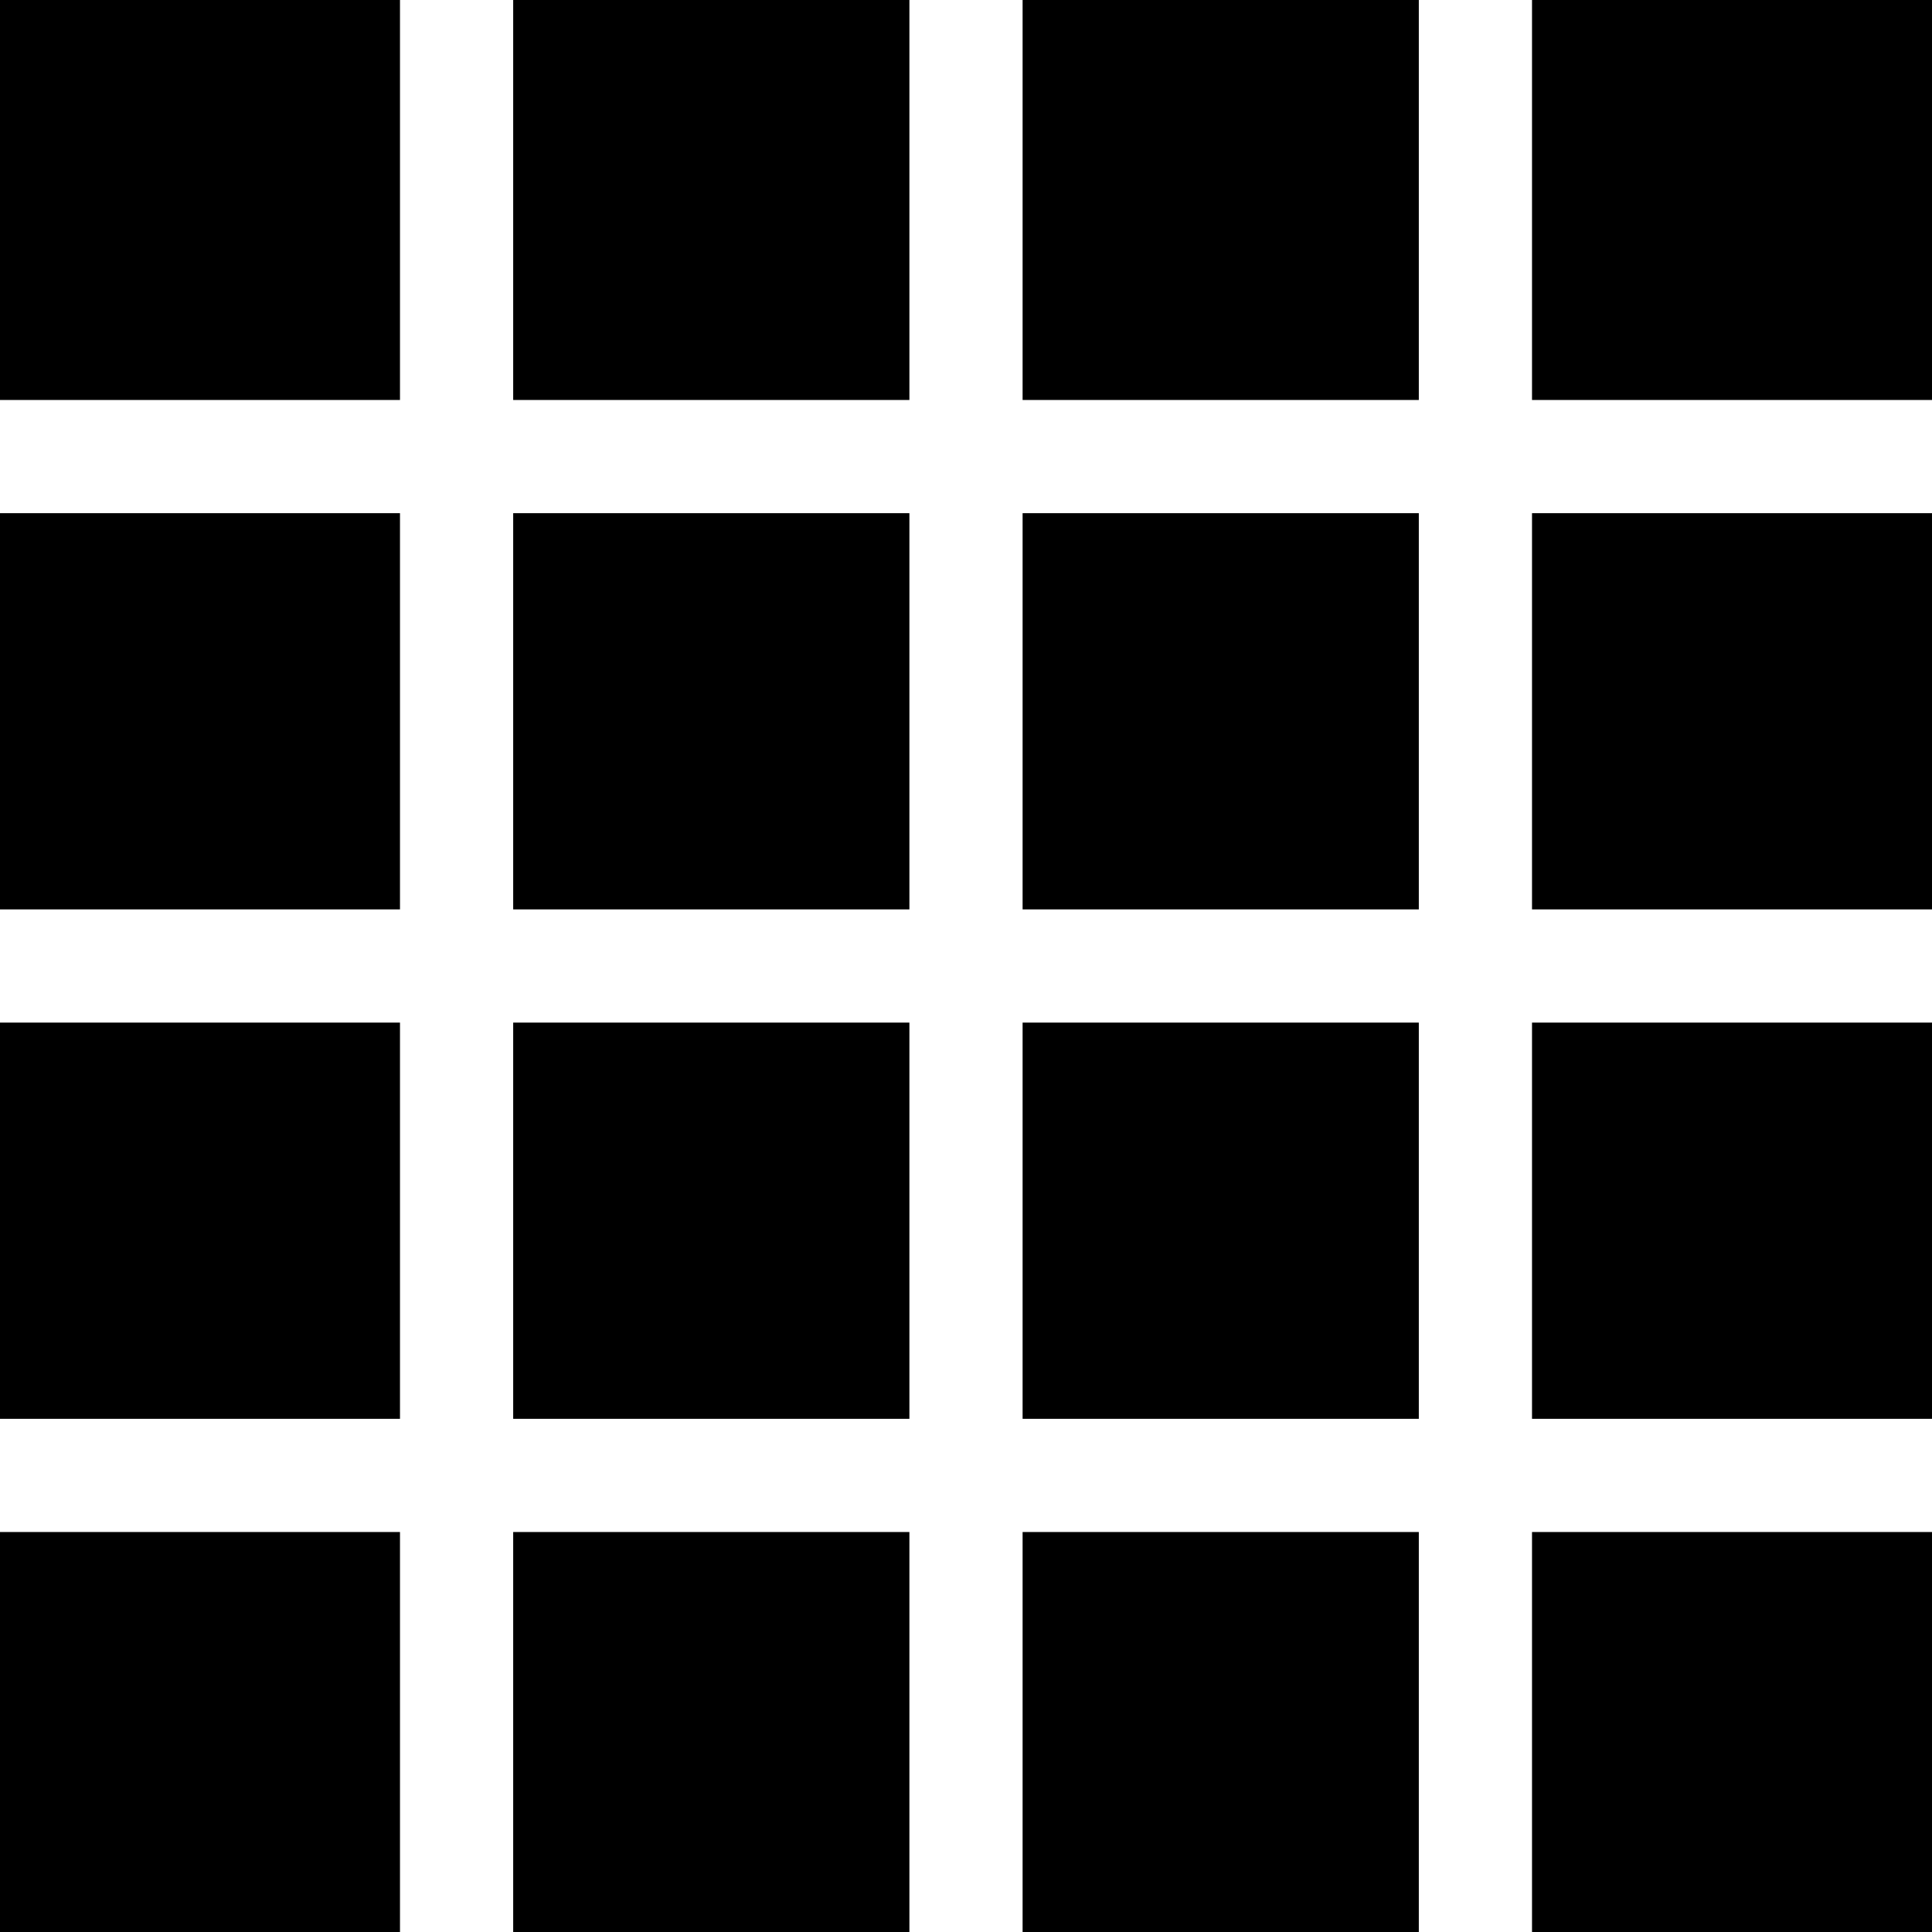
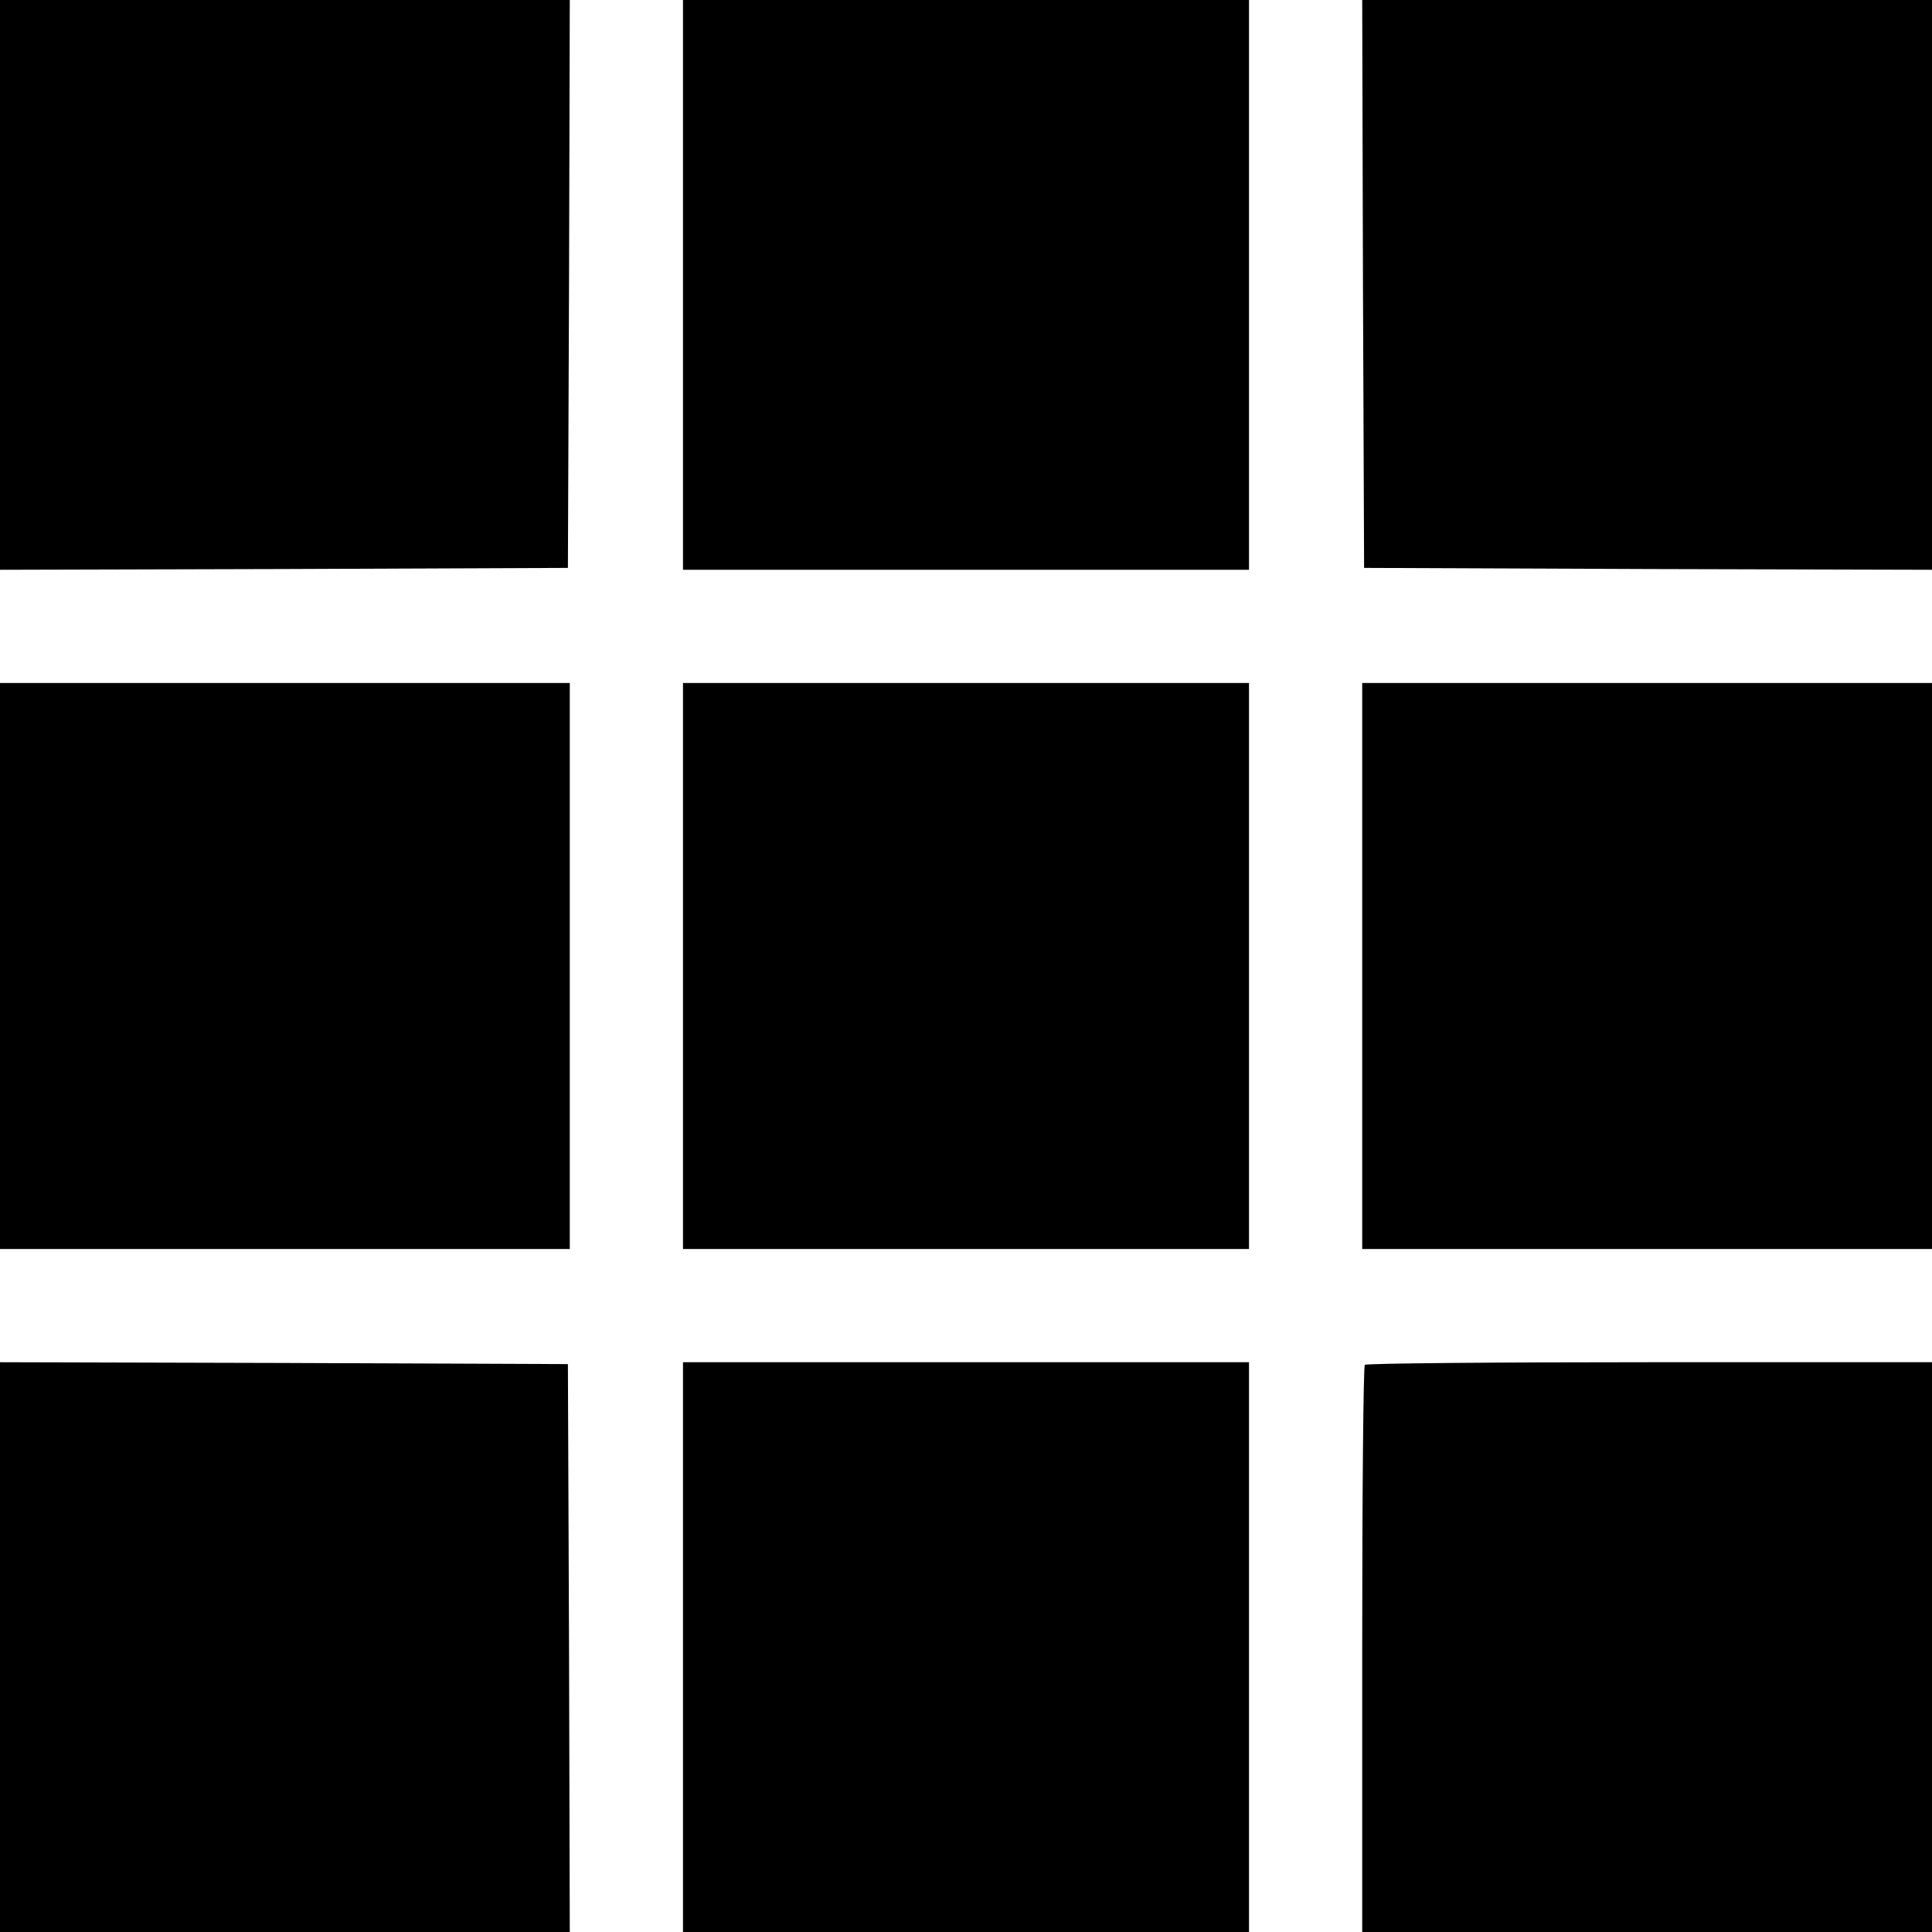
<svg xmlns="http://www.w3.org/2000/svg" version="1.0" width="512pt" height="512pt" viewBox="0 0 512 512" preserveAspectRatio="xMidYMid meet">
  <g transform="translate(0,512) scale(0.1,-0.1)" stroke="none">
-     <path d="M0 4590 l0 -530 530 0 530 0 0 530 0 530 -530 0 -530 0 0 -530z" />
-     <path d="M1360 4590 l0 -530 525 0 525 0 0 530 0 530 -525 0 -525 0 0 -530z" />
-     <path d="M2710 4590 l0 -530 525 0 525 0 0 530 0 530 -525 0 -525 0 0 -530z" />
-     <path d="M4060 4590 l0 -530 530 0 530 0 0 530 0 530 -530 0 -530 0 0 -530z" />
-     <path d="M0 3235 l0 -525 530 0 530 0 0 525 0 525 -530 0 -530 0 0 -525z" />
-     <path d="M1360 3235 l0 -525 525 0 525 0 0 525 0 525 -525 0 -525 0 0 -525z" />
-     <path d="M2710 3235 l0 -525 525 0 525 0 0 525 0 525 -525 0 -525 0 0 -525z" />
-     <path d="M4060 3235 l0 -525 530 0 530 0 0 525 0 525 -530 0 -530 0 0 -525z" />
-     <path d="M0 1885 l0 -525 530 0 530 0 0 525 0 525 -530 0 -530 0 0 -525z" />
-     <path d="M1360 1885 l0 -525 525 0 525 0 0 525 0 525 -525 0 -525 0 0 -525z" />
-     <path d="M2710 1885 l0 -525 525 0 525 0 0 525 0 525 -525 0 -525 0 0 -525z" />
-     <path d="M4060 1885 l0 -525 530 0 530 0 0 525 0 525 -530 0 -530 0 0 -525z" />
-     <path d="M0 530 l0 -530 530 0 530 0 0 530 0 530 -530 0 -530 0 0 -530z" />
-     <path d="M1360 530 l0 -530 525 0 525 0 0 530 0 530 -525 0 -525 0 0 -530z" />
-     <path d="M2710 530 l0 -530 525 0 525 0 0 530 0 530 -525 0 -525 0 0 -530z" />
-     <path d="M4060 530 l0 -530 530 0 530 0 0 530 0 530 -530 0 -530 0 0 -530z" />
+     <path d="M0 4365 l0 -755 753 2 752 3 3 753 2 752 -755 0 -755 0 0 -755z" />
+     <path d="M1810 4365 l0 -755 750 0 750 0 0 755 0 755 -750 0 -750 0 0 -755z" />
+     <path d="M3612 4368 l3 -753 753 -3 752 -2 0 755 0 755 -755 0 -755 0 2 -752z" />
+     <path d="M0 2560 l0 -750 755 0 755 0 0 750 0 750 -755 0 -755 0 0 -750z" />
+     <path d="M1810 2560 l0 -750 750 0 750 0 0 750 0 750 -750 0 -750 0 0 -750z" />
+     <path d="M3610 2560 l0 -750 755 0 755 0 0 750 0 750 -755 0 -755 0 0 -750z" />
+     <path d="M0 755 l0 -755 755 0 755 0 -2 752 -3 753 -752 3 -753 2 0 -755z" />
+     <path d="M1810 755 l0 -755 750 0 750 0 0 755 0 755 -750 0 -750 0 0 -755z" />
+     <path d="M3617 1503 c-4 -3 -7 -343 -7 -755 l0 -748 755 0 755 0 0 755 0 755 -748 0 c-412 0 -752 -3 -755 -7z" />
  </g>
</svg>
